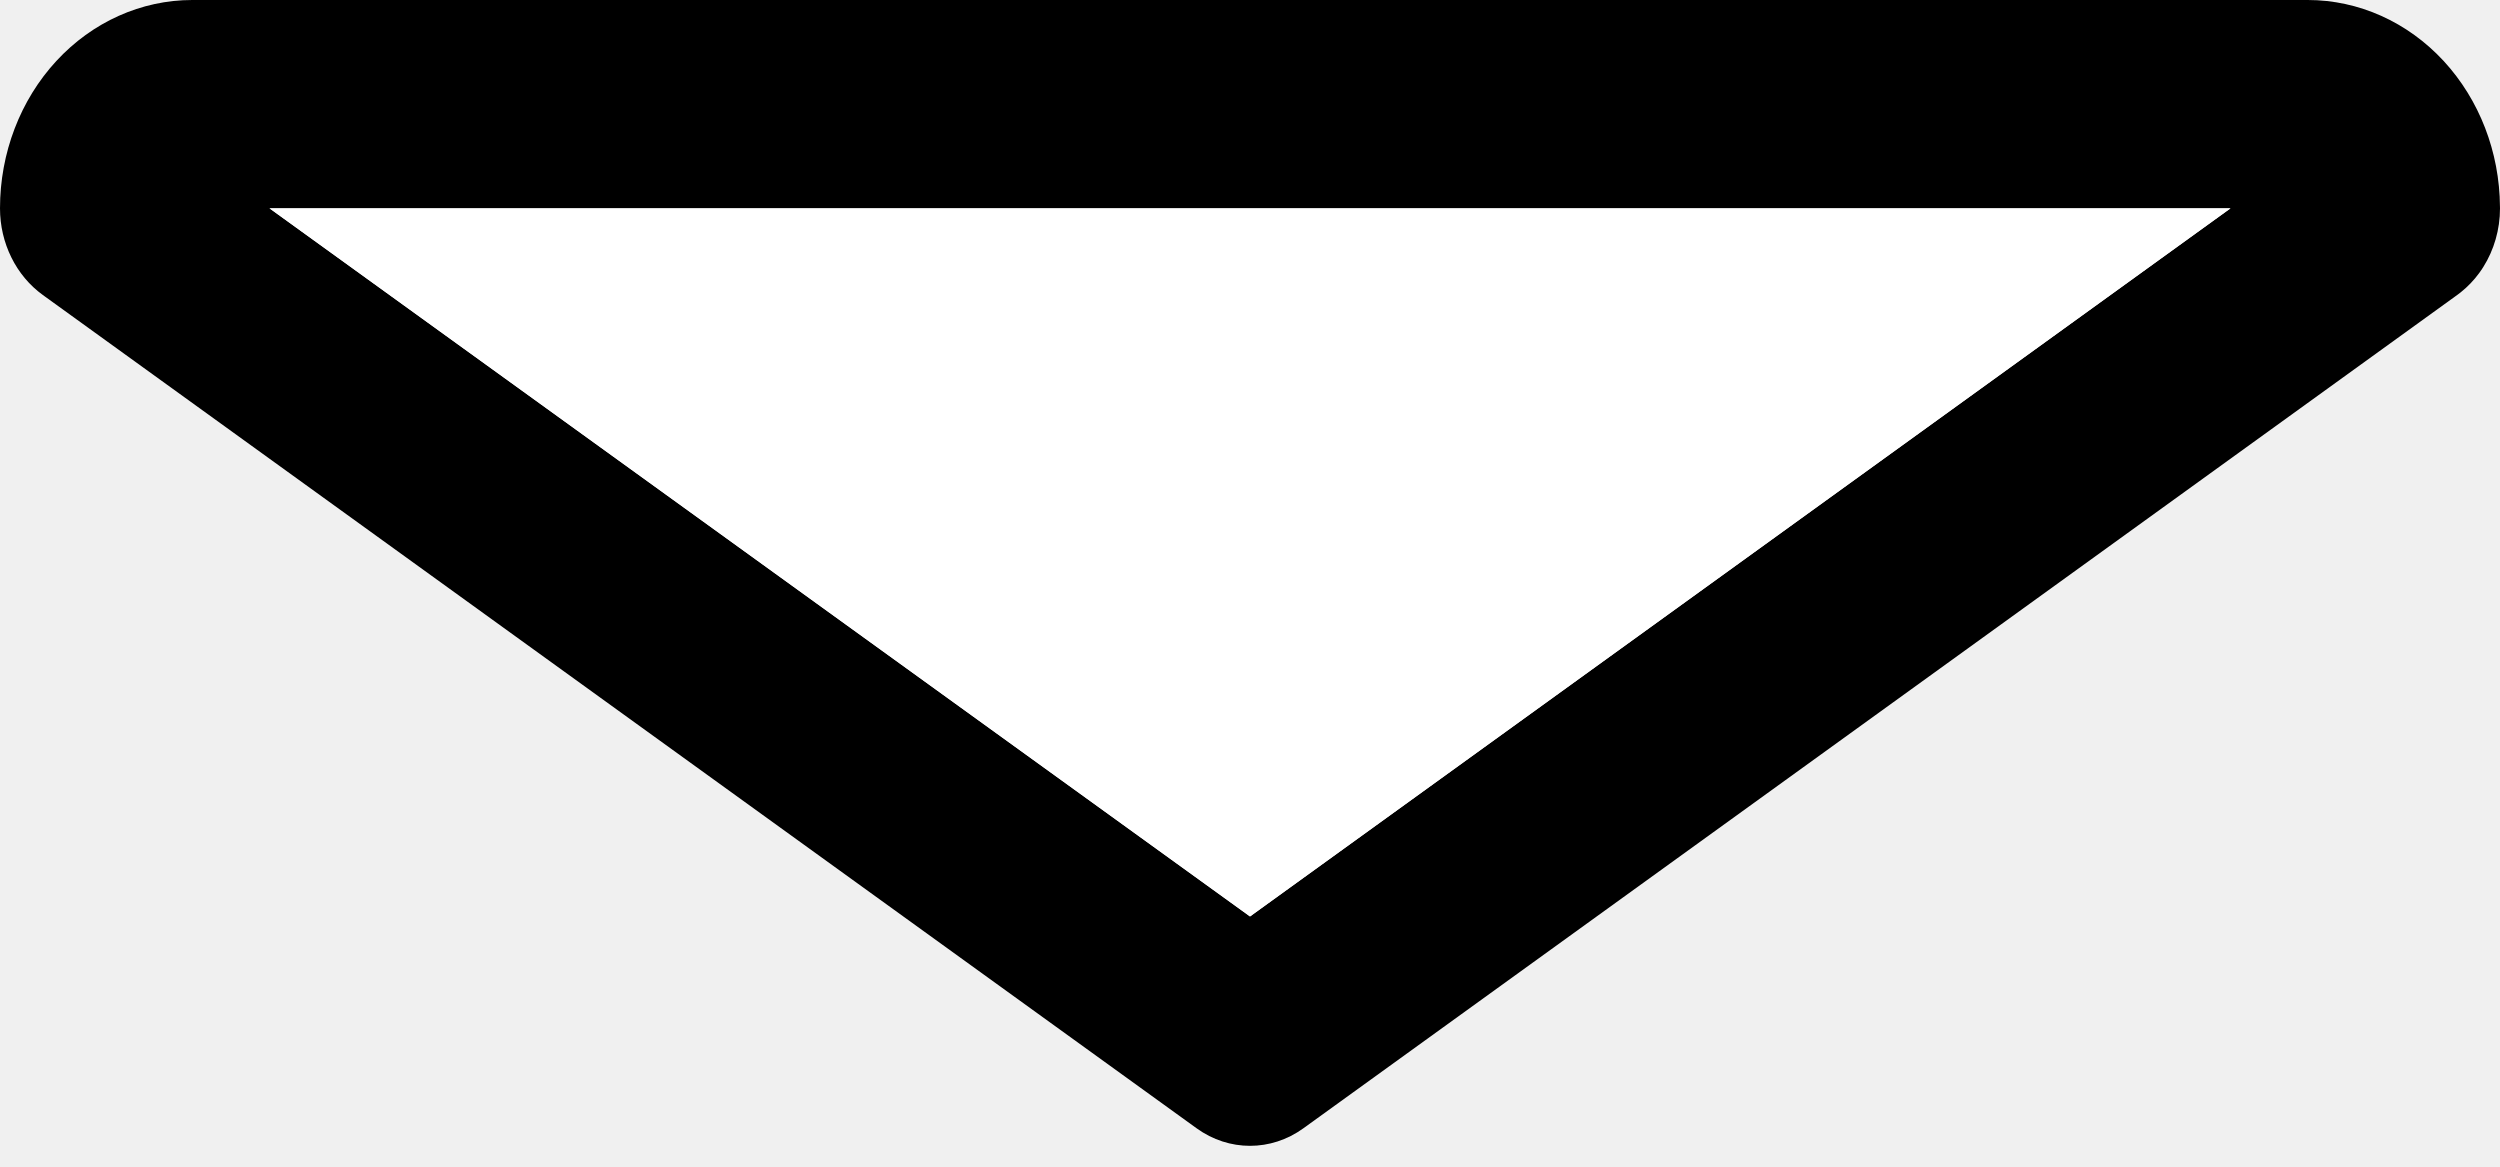
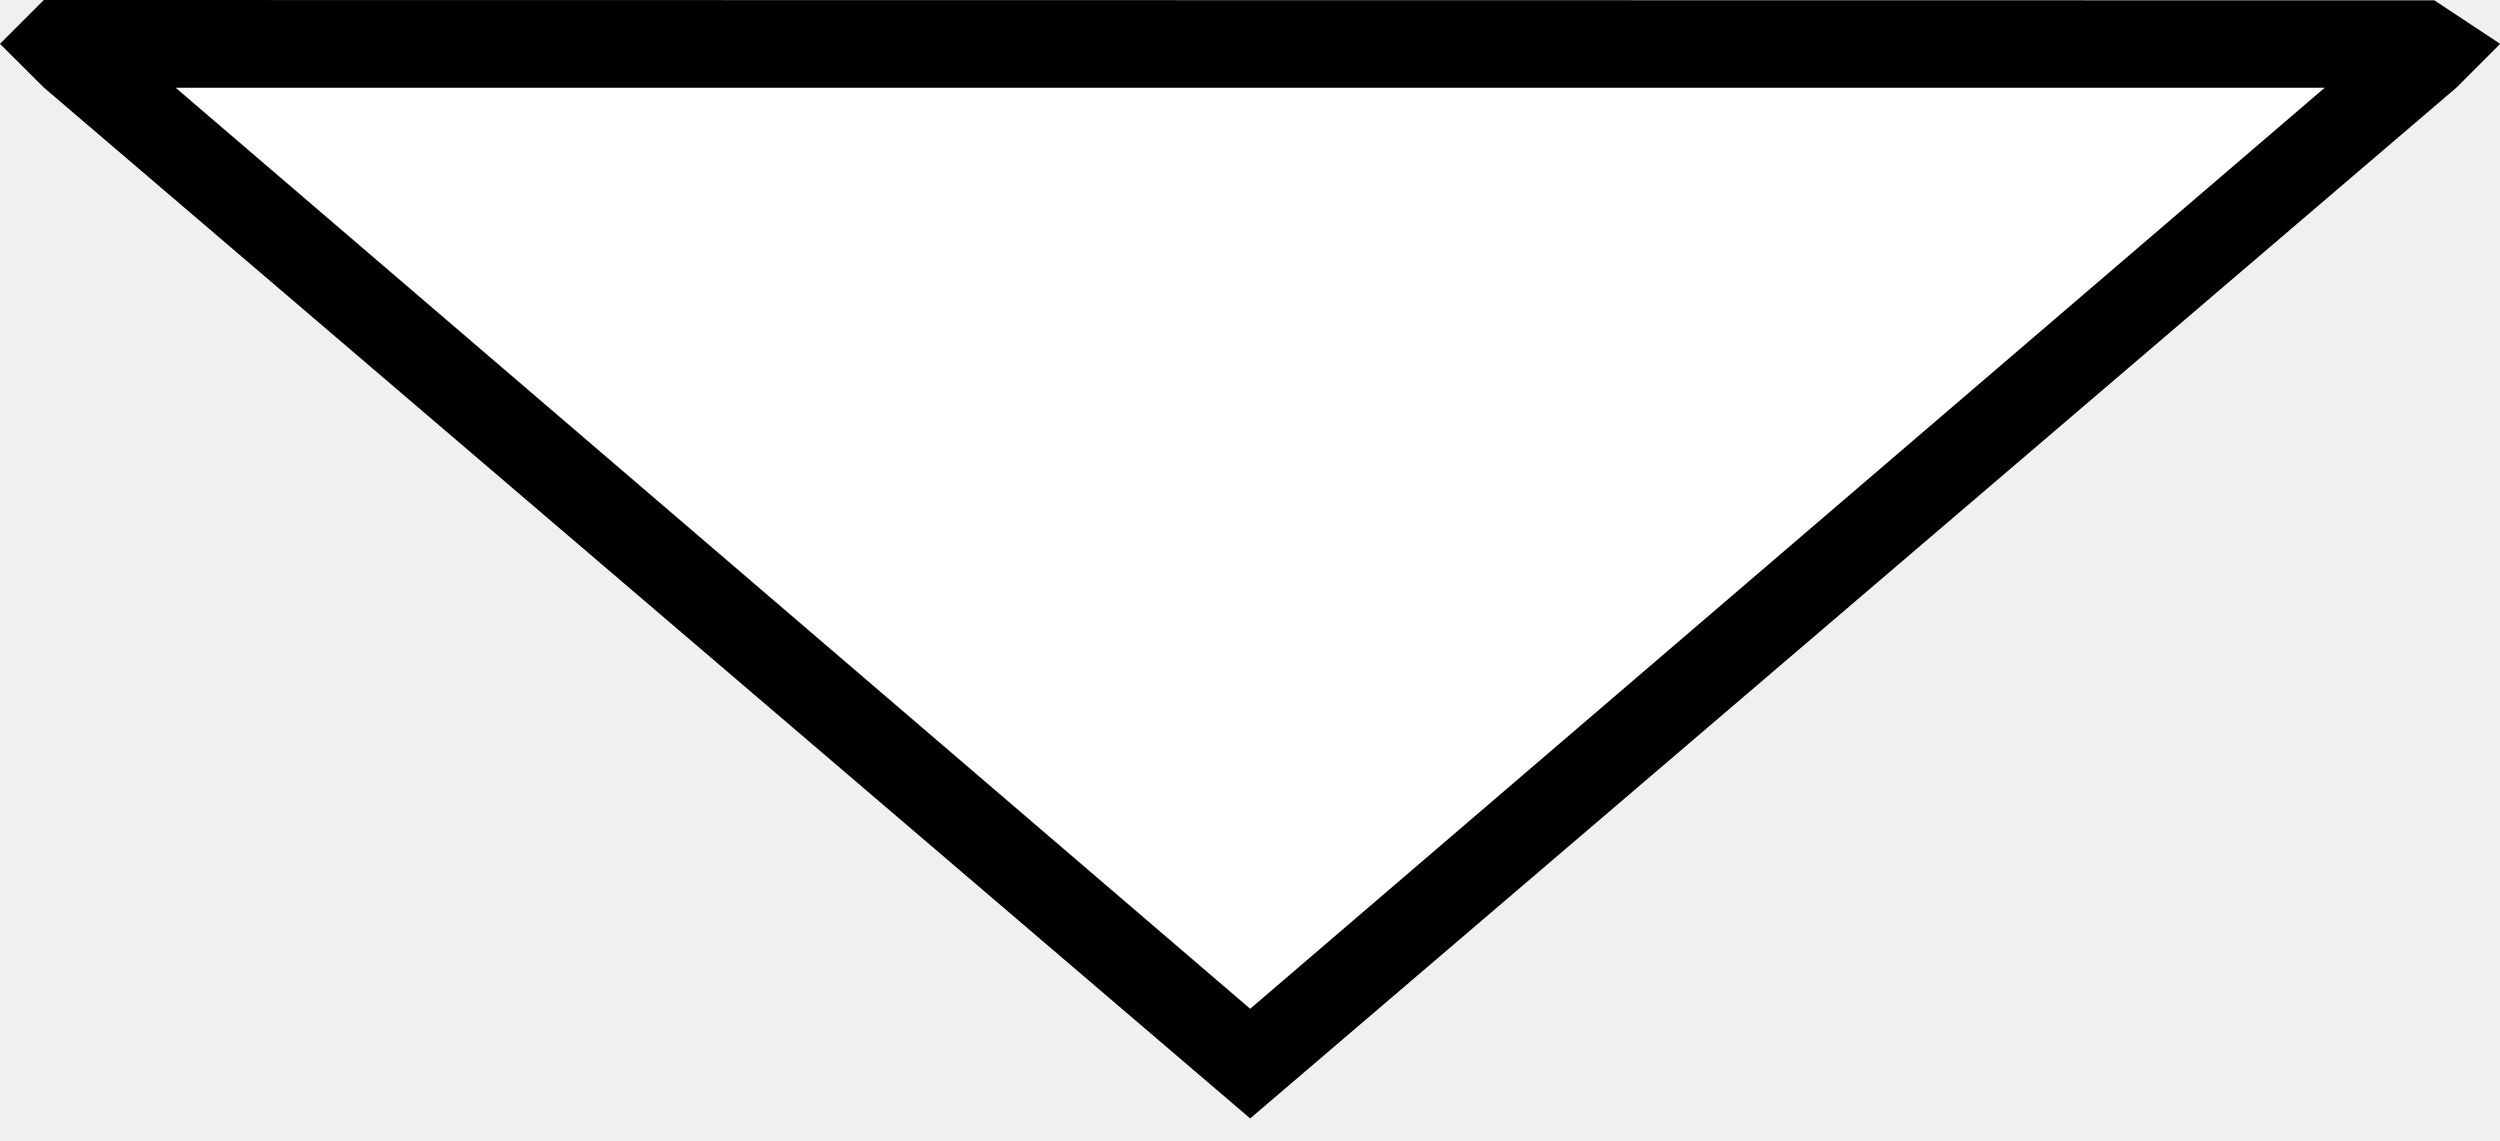
- <svg xmlns="http://www.w3.org/2000/svg" width="60" height="28" viewBox="0 0 60 28" fill="none">
-   <path fill-rule="evenodd" clip-rule="evenodd" d="M59.598 6.41C59.592 6.418 59.587 6.427 59.581 6.435C59.578 6.441 59.574 6.446 59.571 6.452L59.581 6.435L59.598 6.41Z" fill="black" />
-   <path fill-rule="evenodd" clip-rule="evenodd" d="M59.581 6.435L59.598 6.41C59.856 6 60 5.51 60 5L59.999 4.96C59.99 3.648 59.505 2.393 58.648 1.464C57.782 0.527 56.608 0 55.384 0H4.615C3.391 0 2.217 0.527 1.352 1.464C0.486 2.402 0 3.674 0 5C0 5.836 0.386 6.616 1.028 7.08L28.72 27.08C29.495 27.64 30.505 27.64 31.28 27.08L58.928 7.112L58.972 7.08C59.001 7.059 59.031 7.037 59.059 7.014C59.226 6.881 59.374 6.726 59.5 6.554C59.51 6.54 59.52 6.527 59.529 6.513C59.543 6.493 59.557 6.472 59.571 6.452L59.581 6.435ZM53.532 5H6.468L30 21.995L53.532 5Z" fill="black" />
-   <path d="M53.532 5H6.468L30 21.995L53.532 5Z" fill="white" />
+ <svg xmlns="http://www.w3.org/2000/svg" width="57" height="26" viewBox="0 0 57 26" fill="none">
+   <path d="M53.004 2L28.504 23L4.004 2L53.004 2Z" fill="white" />
+   <path fill-rule="evenodd" clip-rule="evenodd" d="M28.504 25.5L1.004 2L0 1L1 0L55.504 0.008L57.004 1L56.004 2L28.504 25.5ZM28.504 23L53.004 2L4.004 2L28.504 23Z" fill="black" />
</svg>
